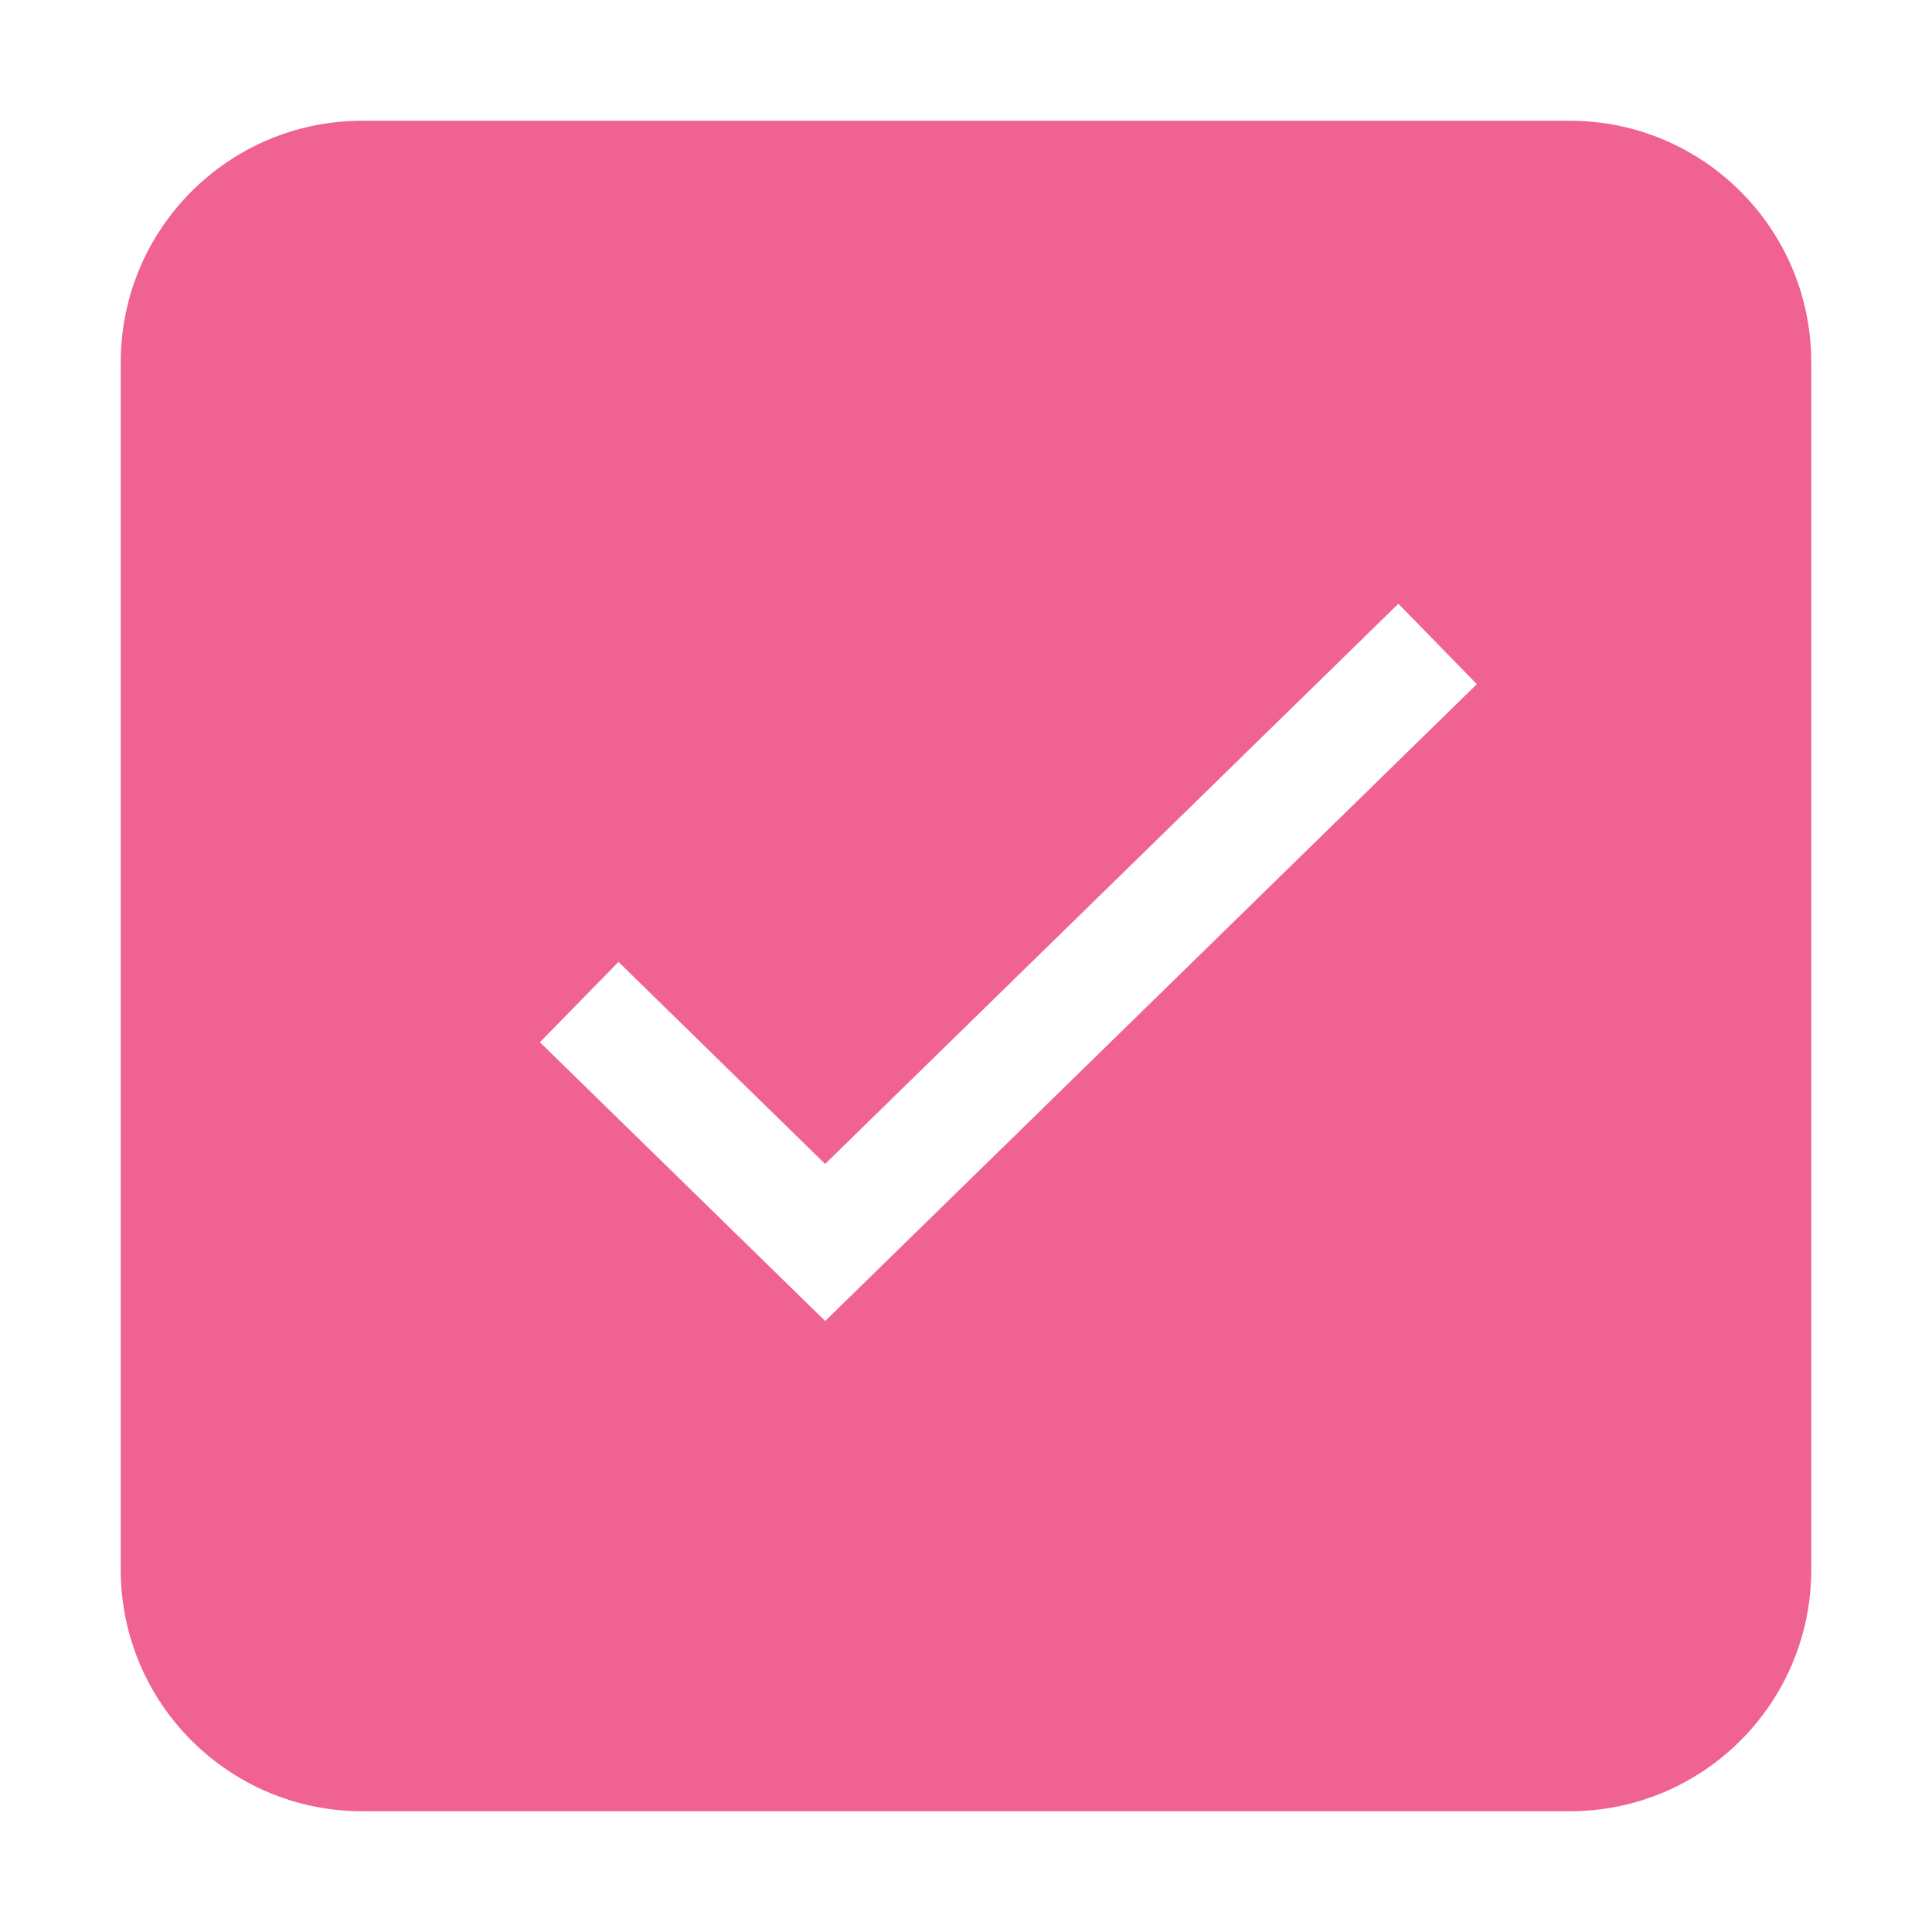
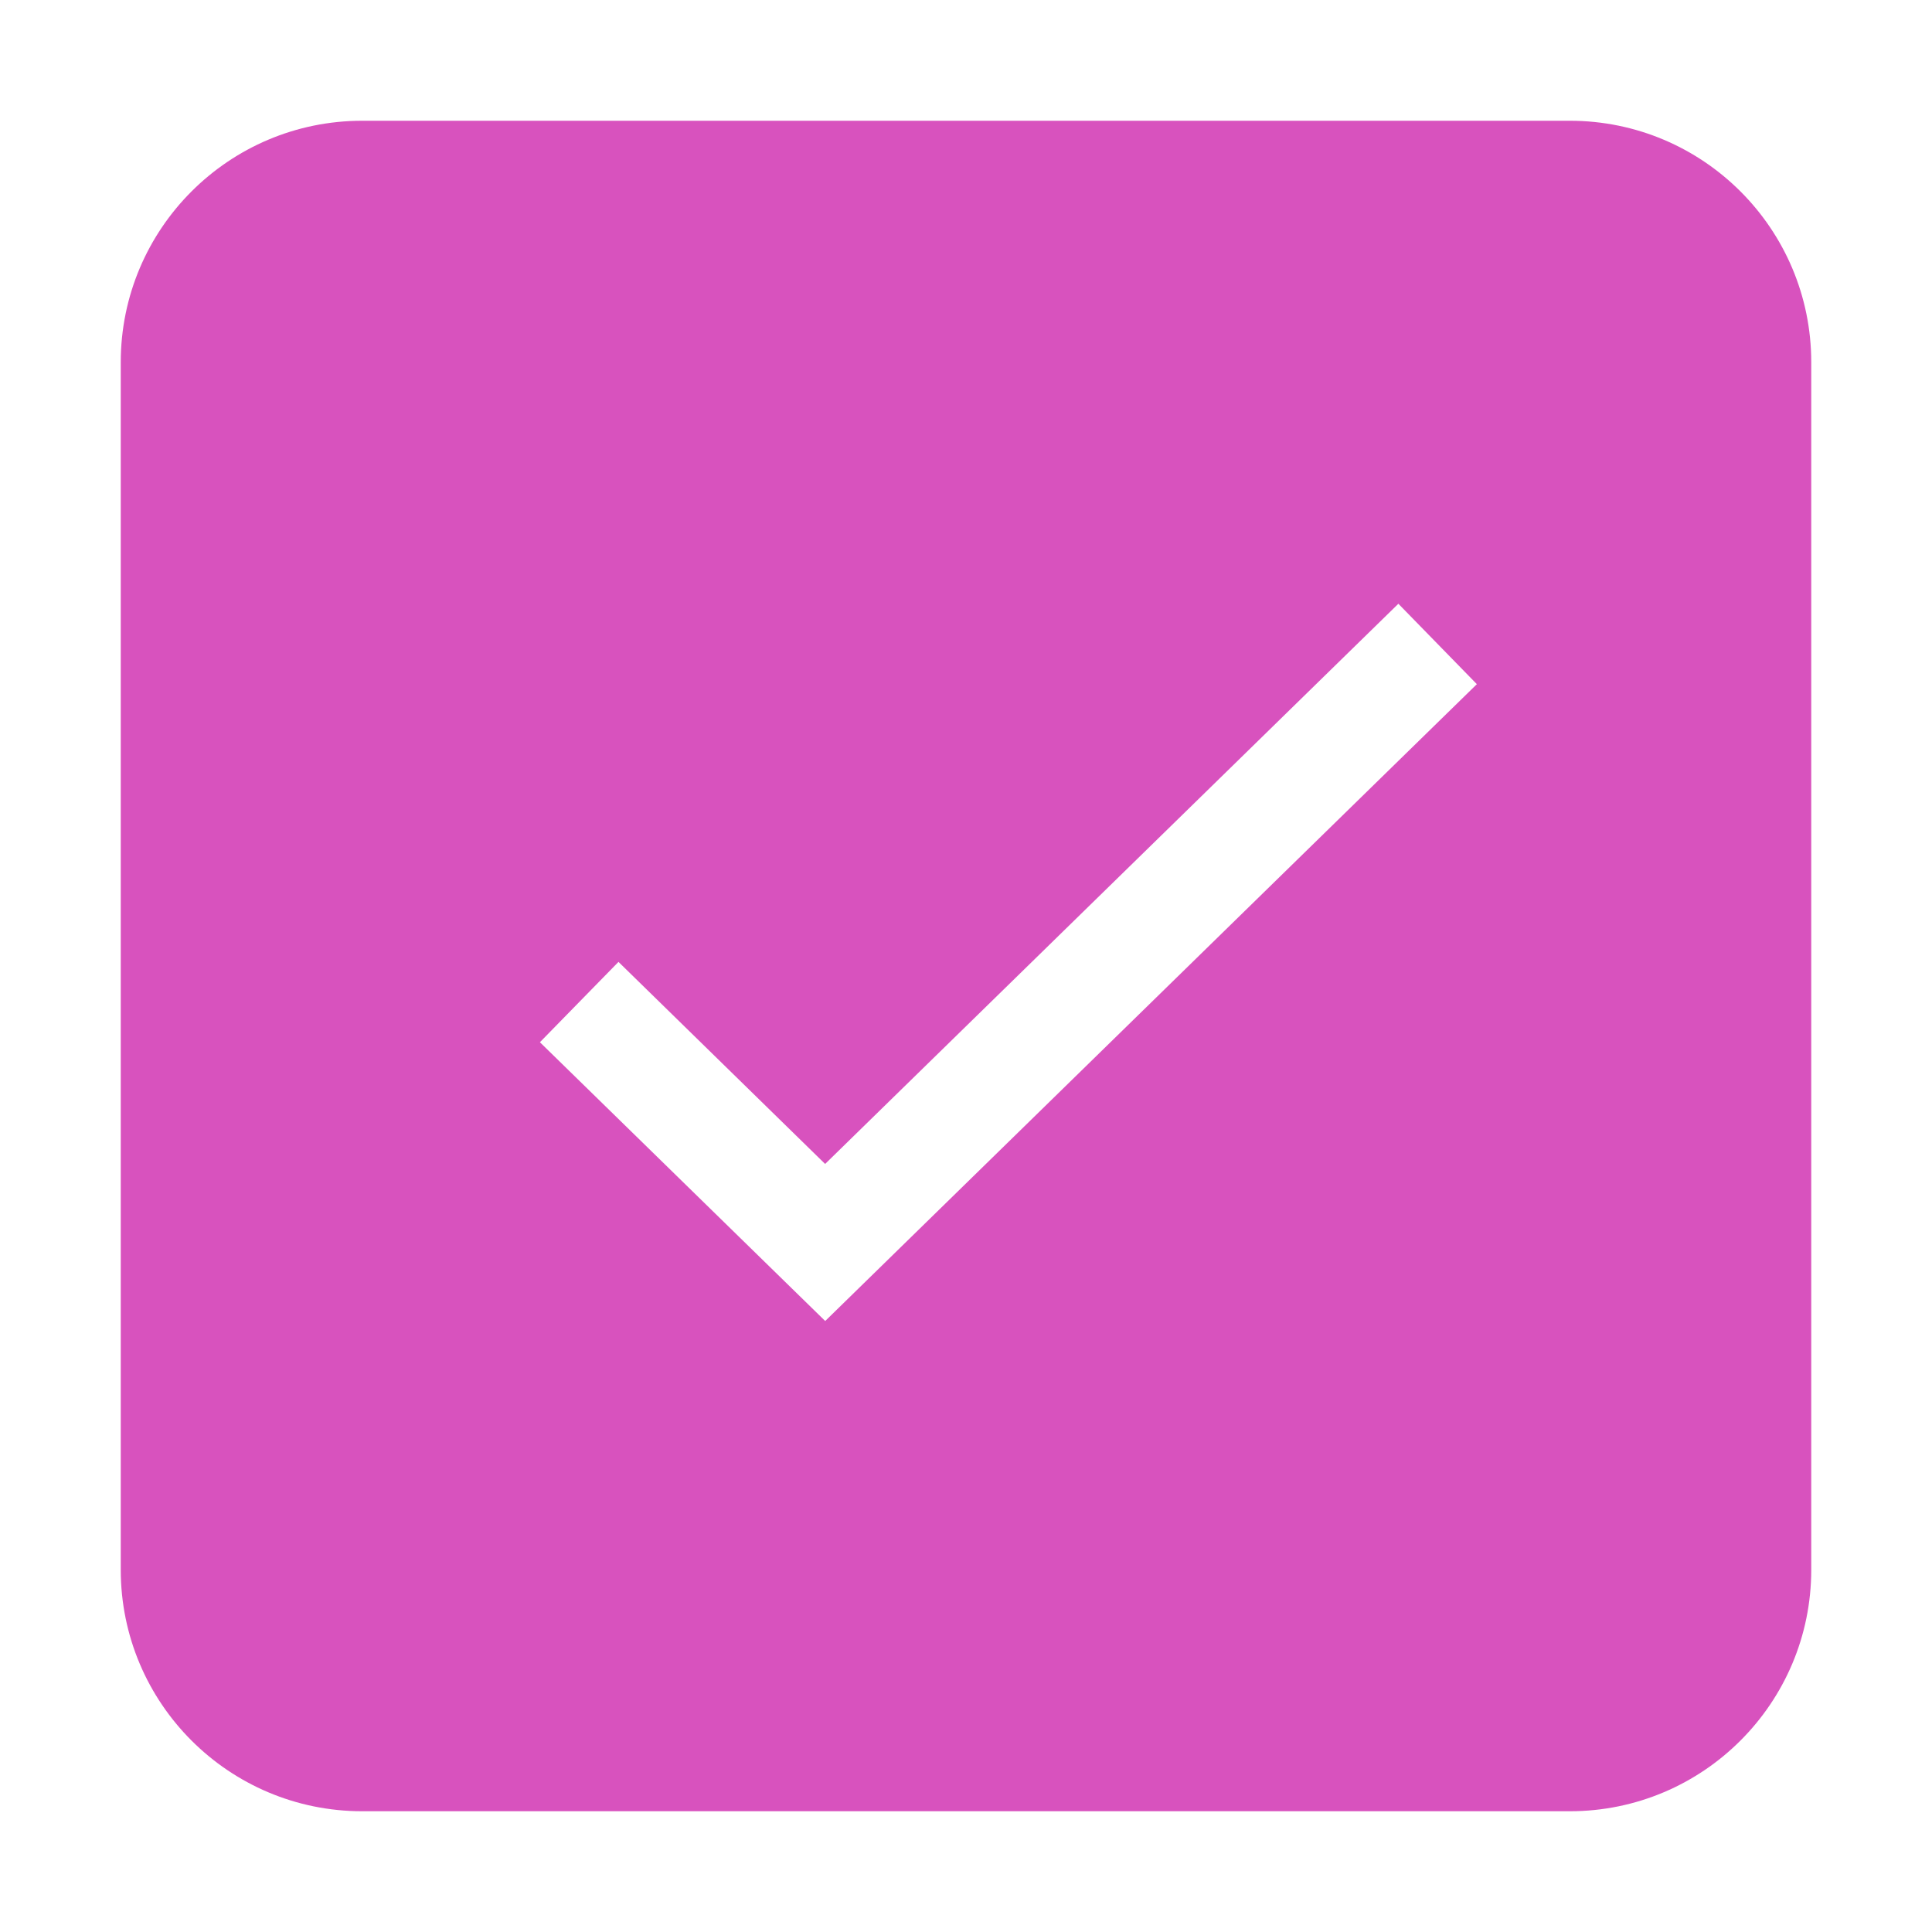
<svg xmlns="http://www.w3.org/2000/svg" width="24" height="24" viewBox="0 0 24 24" fill="none">
-   <path fill-rule="evenodd" clip-rule="evenodd" d="M4.5 1.5C2.843 1.5 1.5 2.843 1.5 4.5V19.5C1.5 21.157 2.843 22.5 4.5 22.5H19.5C21.157 22.5 22.5 21.157 22.5 19.5V4.5C22.5 2.843 21.157 1.5 19.5 1.5H4.5ZM17.371 7.5L10.25 14.459L7.683 11.949L6.707 12.947L10.251 16.41L18.346 8.499L17.371 7.5Z" fill="#F06291" />
+   <path fill-rule="evenodd" clip-rule="evenodd" d="M4.5 1.5C2.843 1.5 1.5 2.843 1.5 4.5V19.5C1.5 21.157 2.843 22.5 4.5 22.5H19.5C21.157 22.5 22.5 21.157 22.5 19.5V4.5C22.5 2.843 21.157 1.5 19.5 1.5H4.5ZM17.371 7.5L10.25 14.459L7.683 11.949L6.707 12.947L10.251 16.41L18.346 8.499L17.371 7.5Z" fill="#D852BE" />
</svg>
